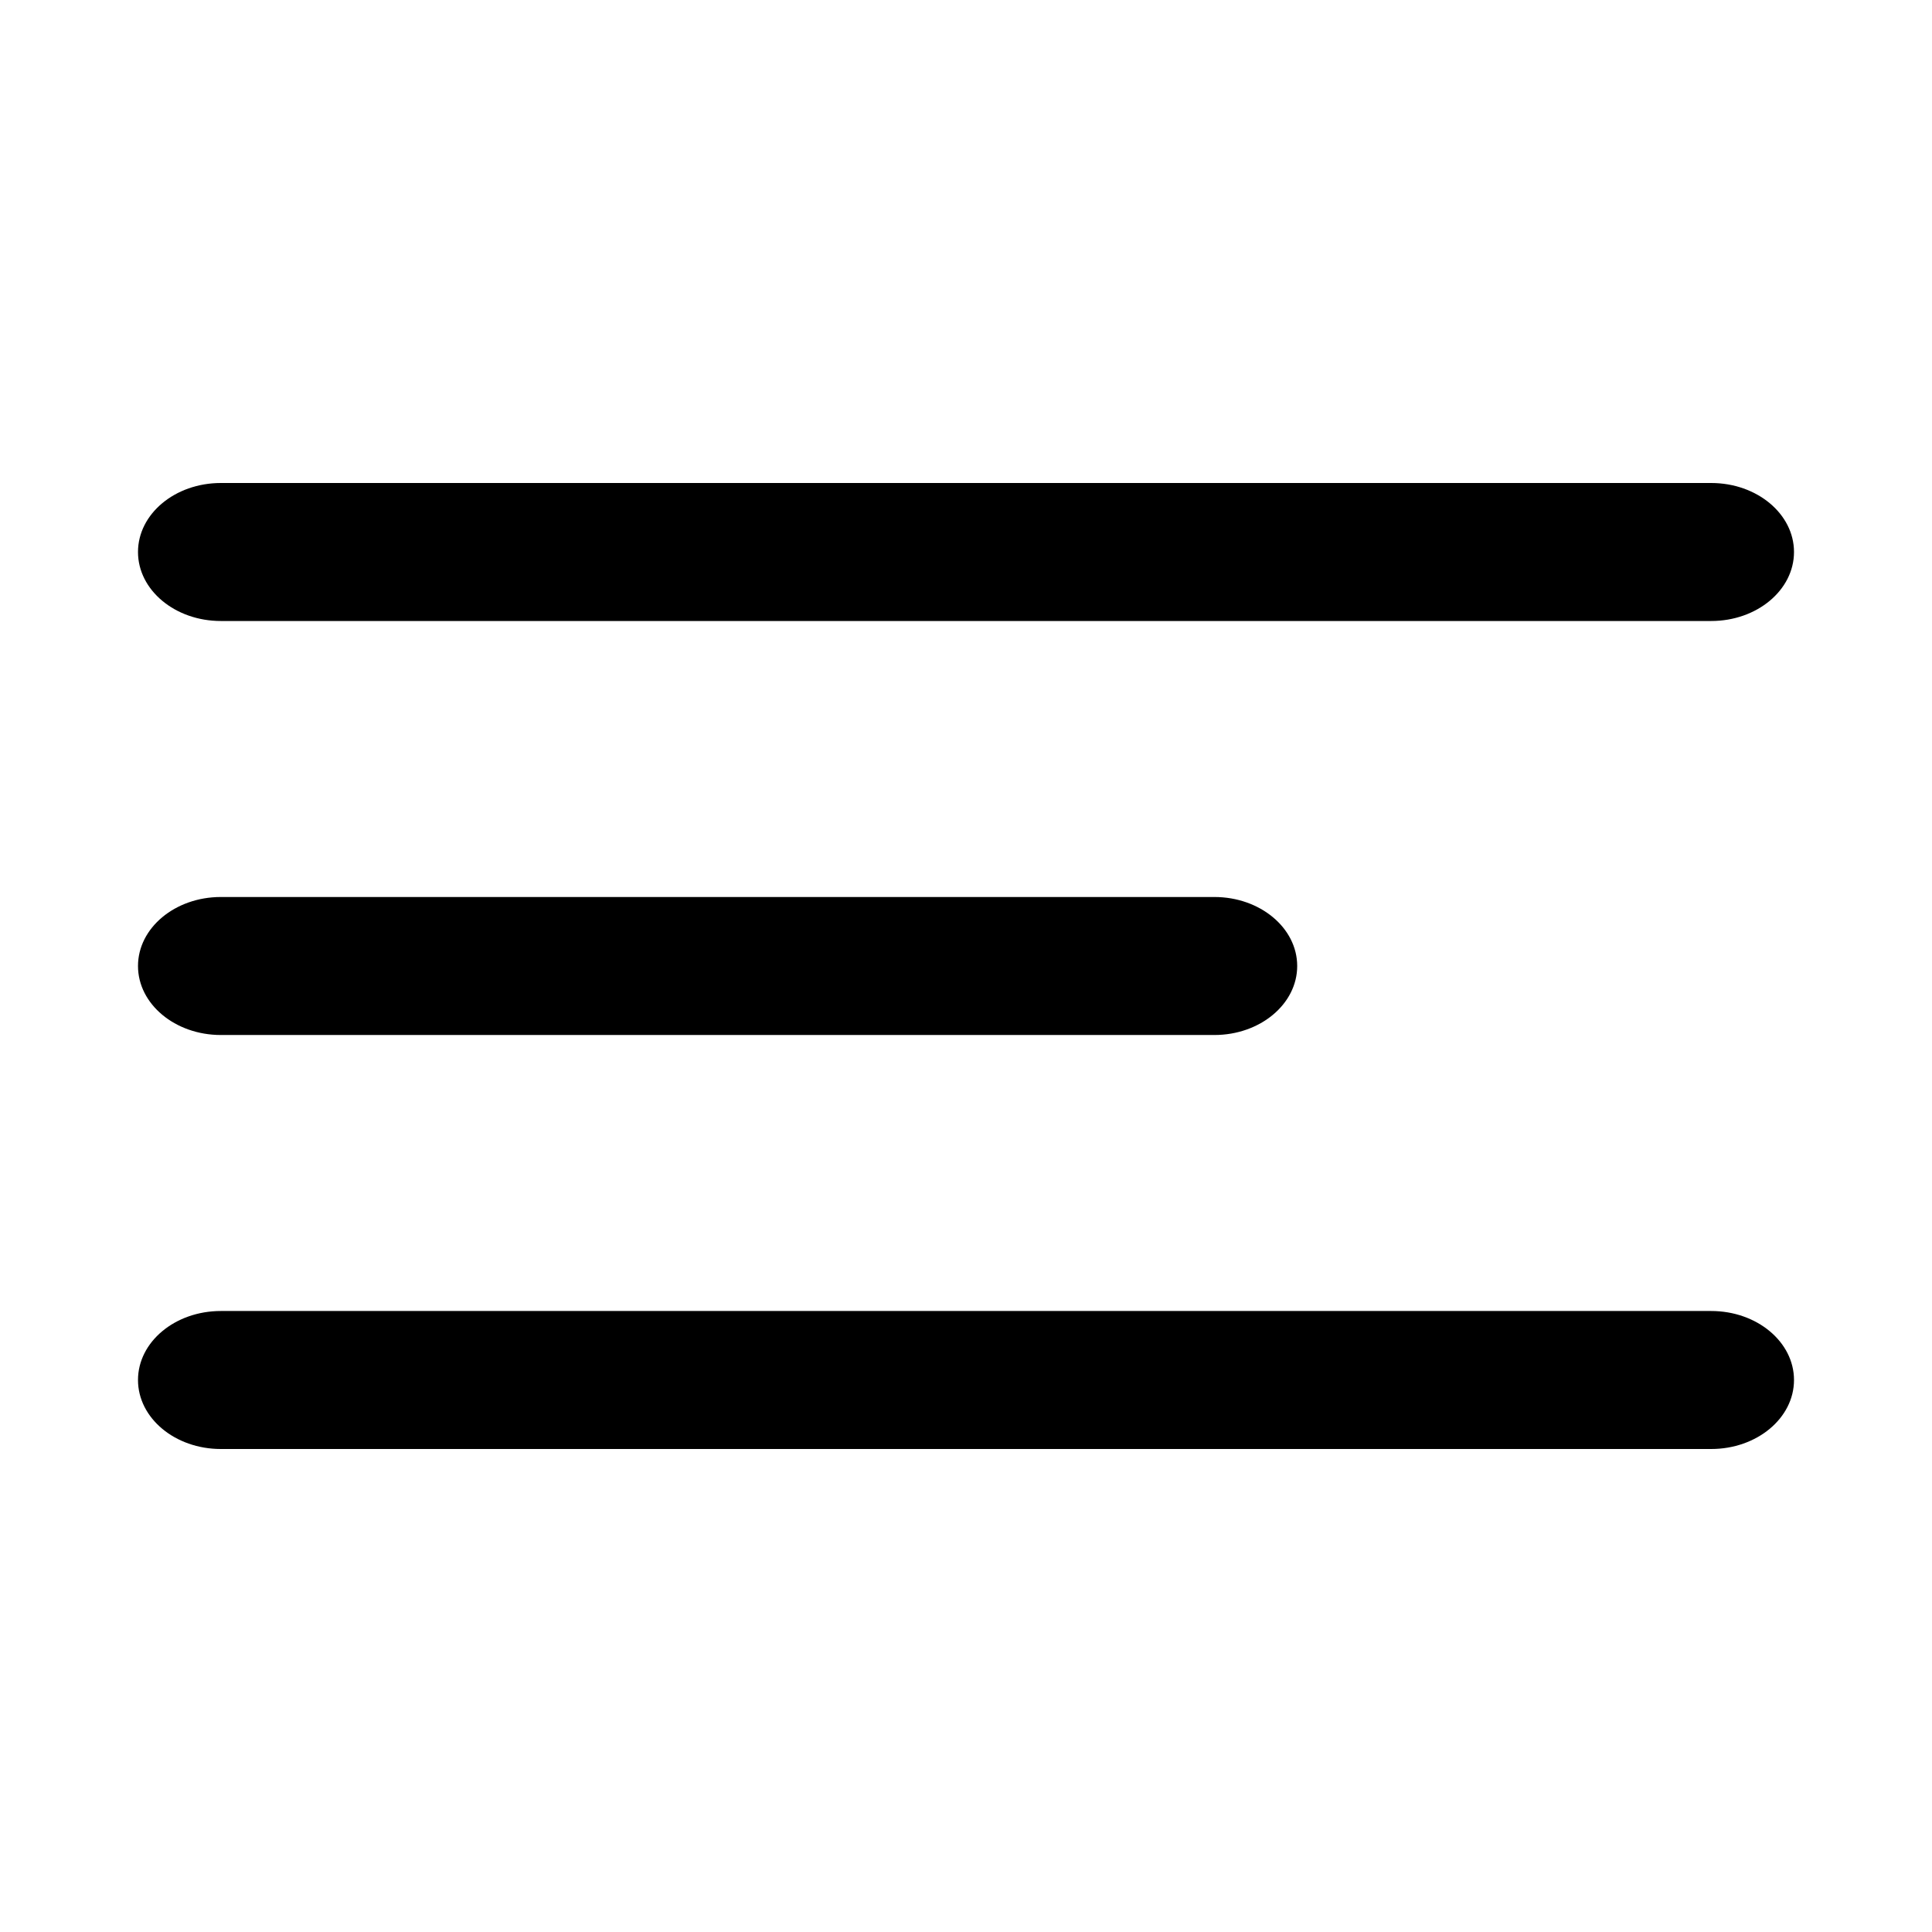
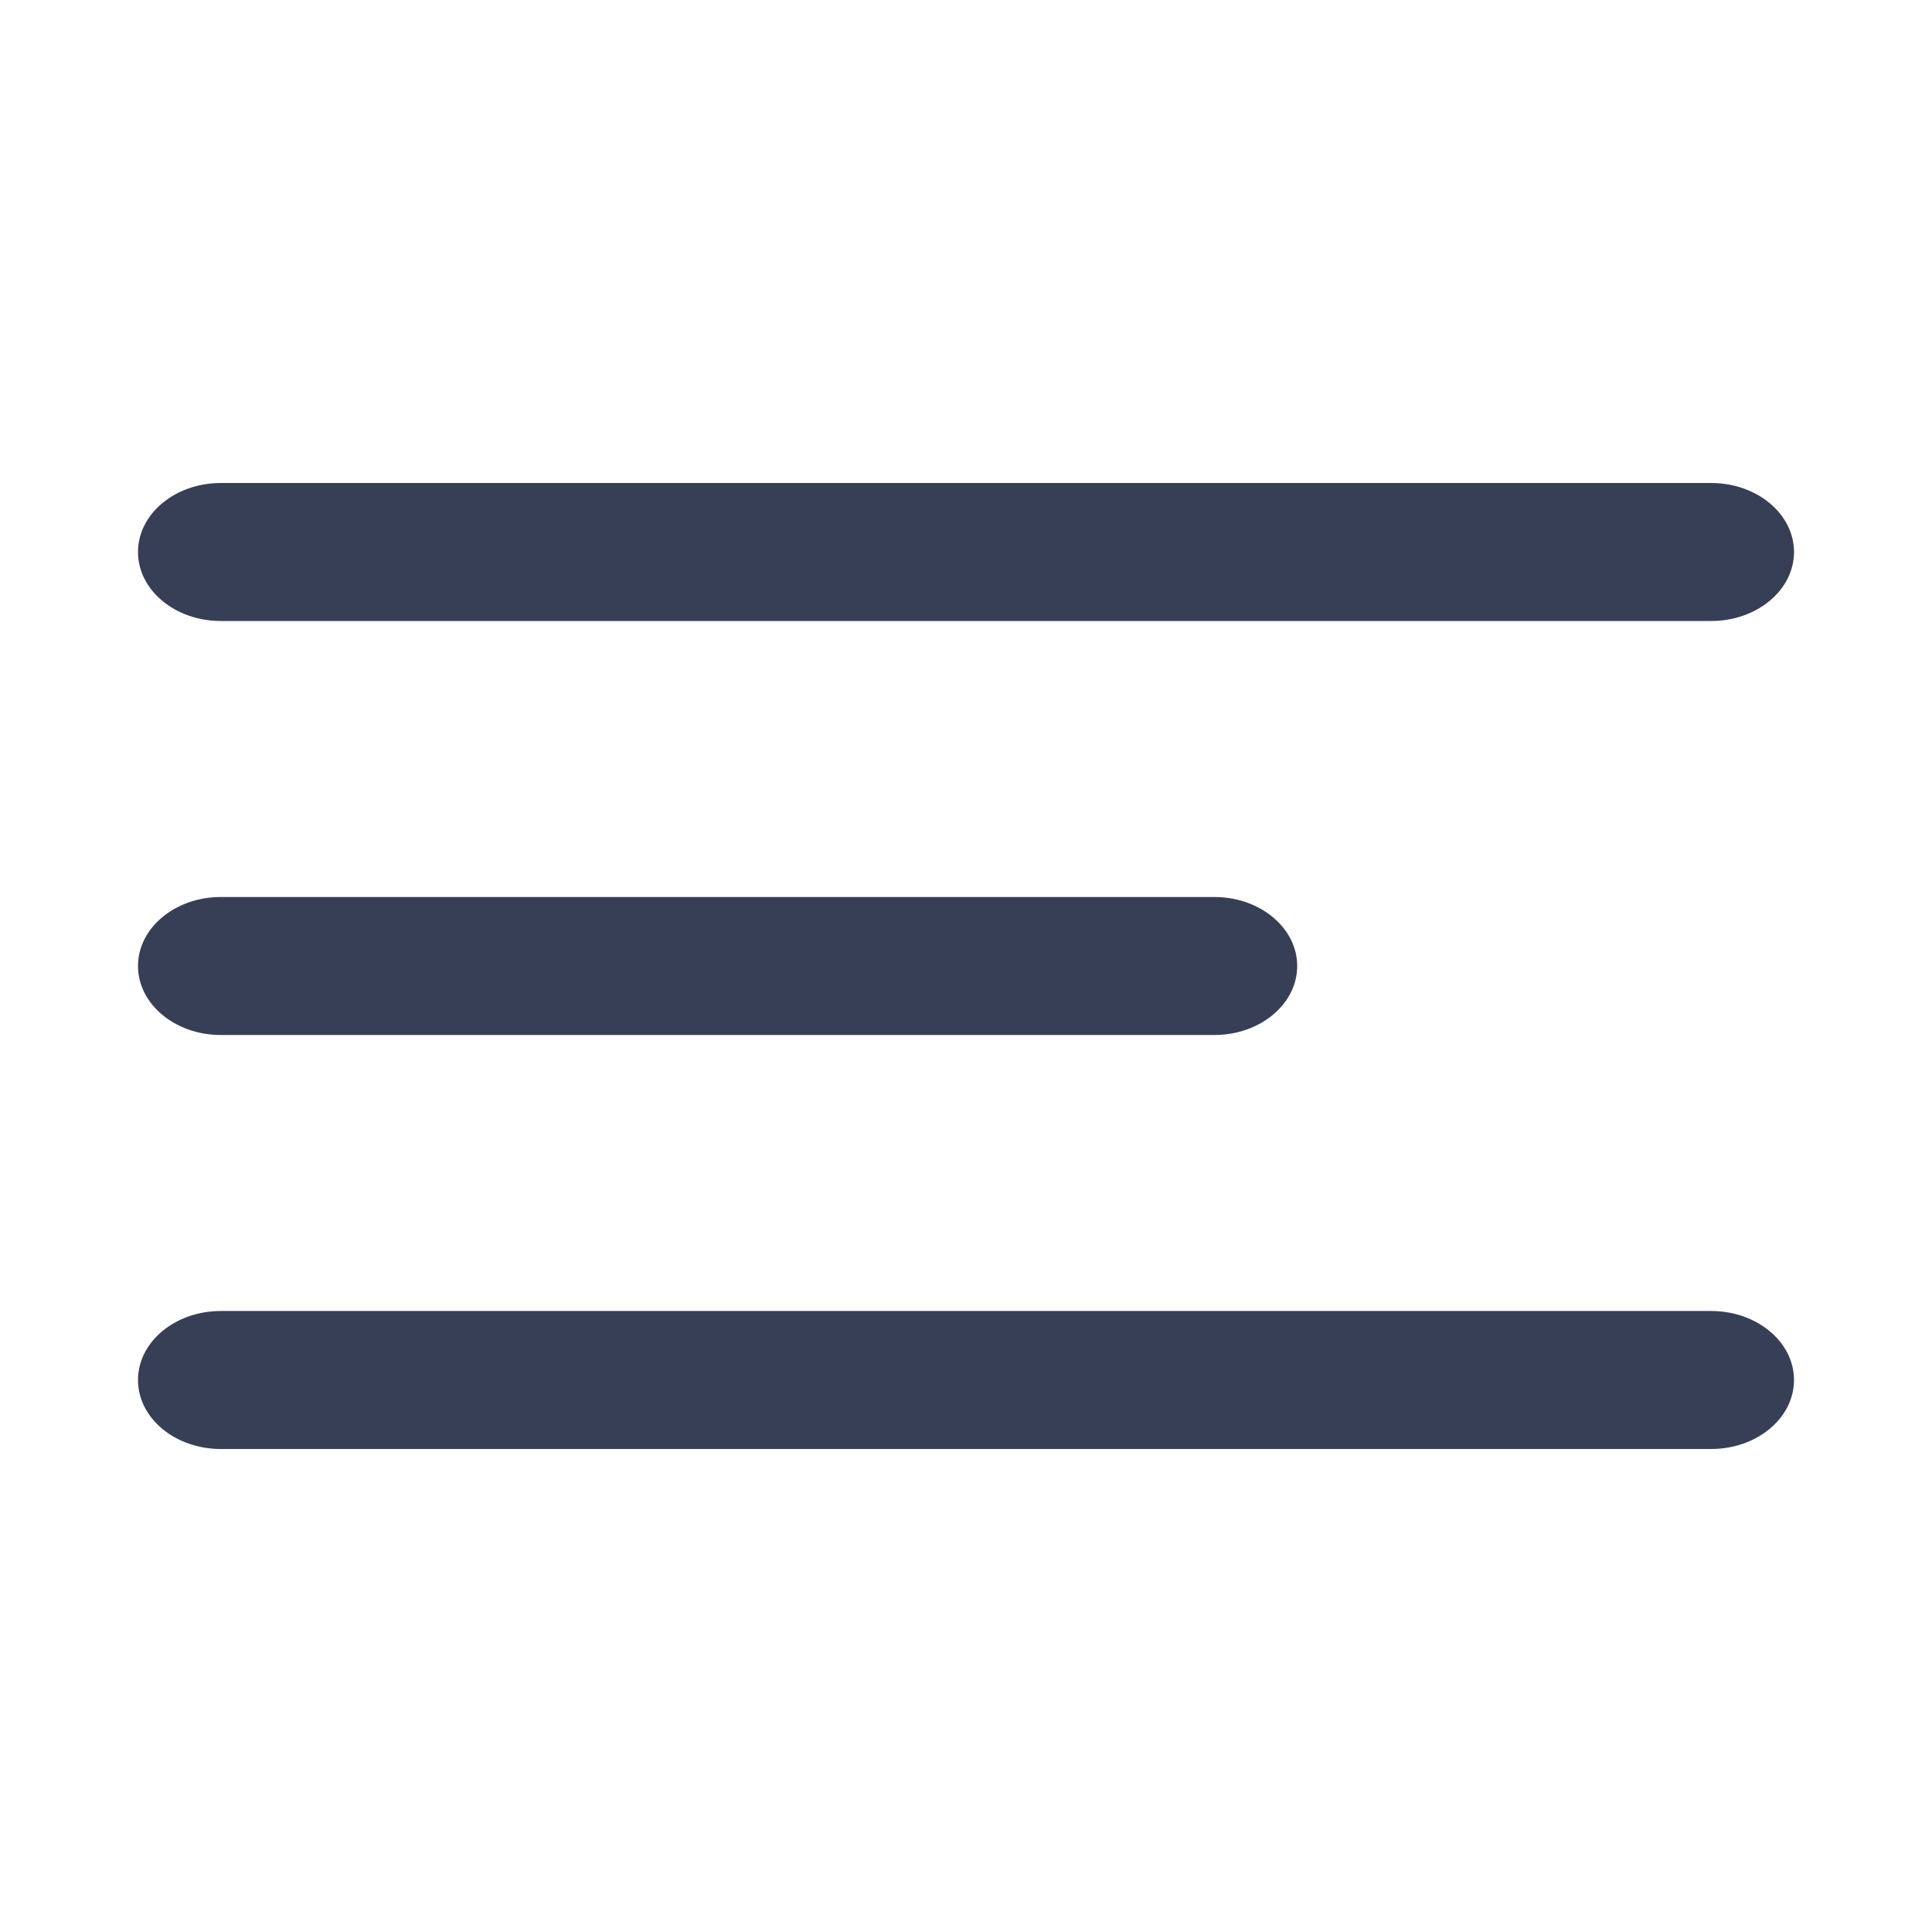
<svg xmlns="http://www.w3.org/2000/svg" width="28" height="28" viewBox="0 0 28 28" fill="none">
-   <path d="M24.8 7H3.2C2.537 7 2 7.448 2 8C2 8.552 2.537 9 3.2 9H24.8C25.463 9 26 8.552 26 8C26 7.448 25.463 7 24.8 7Z" fill="currentColor" />
-   <path d="M3.2 13H17.6C18.262 13 18.8 13.448 18.8 14C18.8 14.552 18.262 15 17.6 15H3.2C2.538 15 2 14.552 2 14C2 13.448 2.538 13 3.2 13Z" fill="currentColor" />
-   <path d="M24.8 19H3.2C2.537 19 2 19.448 2 20C2 20.552 2.537 21 3.2 21H24.8C25.463 21 26 20.552 26 20C26 19.448 25.463 19 24.8 19Z" fill="currentColor" />
+   <path d="M24.8 7H3.2C2.537 7 2 7.448 2 8C2 8.552 2.537 9 3.2 9H24.8C25.463 9 26 8.552 26 8C26 7.448 25.463 7 24.8 7Z" fill="#373F57" />
+   <path d="M3.2 13H17.6C18.262 13 18.8 13.448 18.8 14C18.8 14.552 18.262 15 17.6 15H3.2C2.538 15 2 14.552 2 14C2 13.448 2.538 13 3.2 13Z" fill="#373F57" />
+   <path d="M24.8 19H3.2C2.537 19 2 19.448 2 20C2 20.552 2.537 21 3.2 21H24.8C25.463 21 26 20.552 26 20C26 19.448 25.463 19 24.8 19Z" fill="#373F57" />
</svg>
